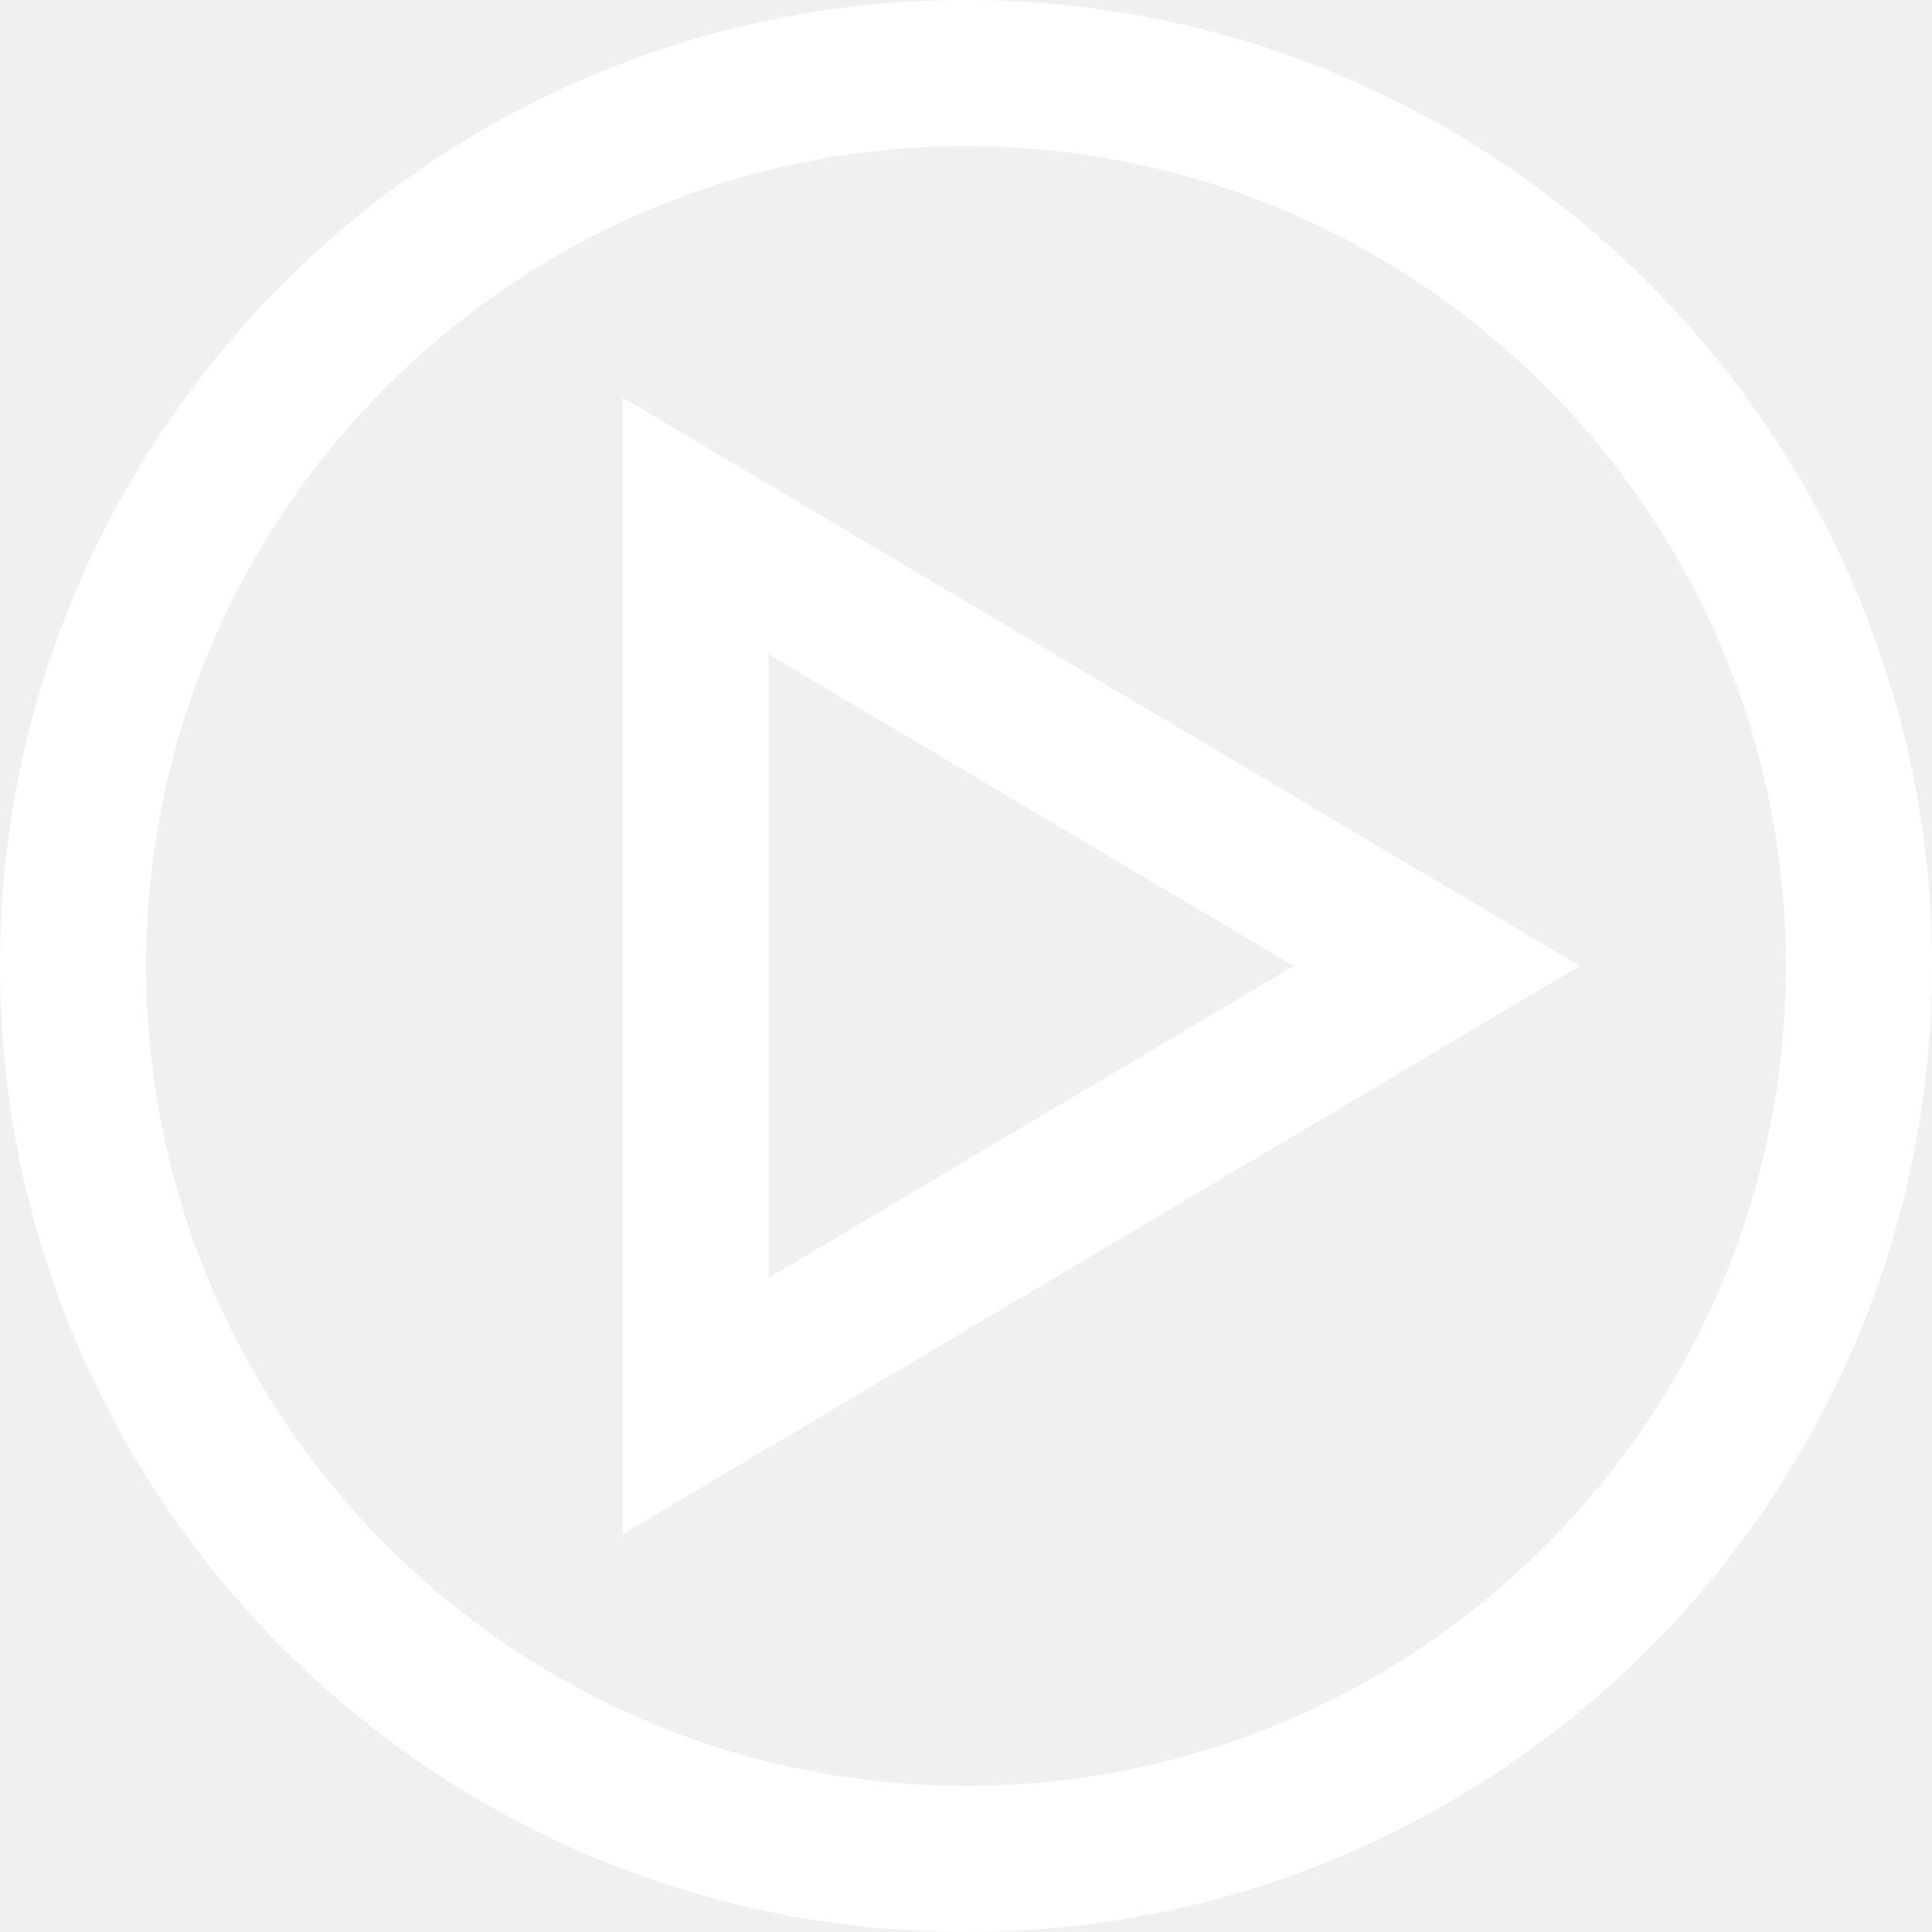
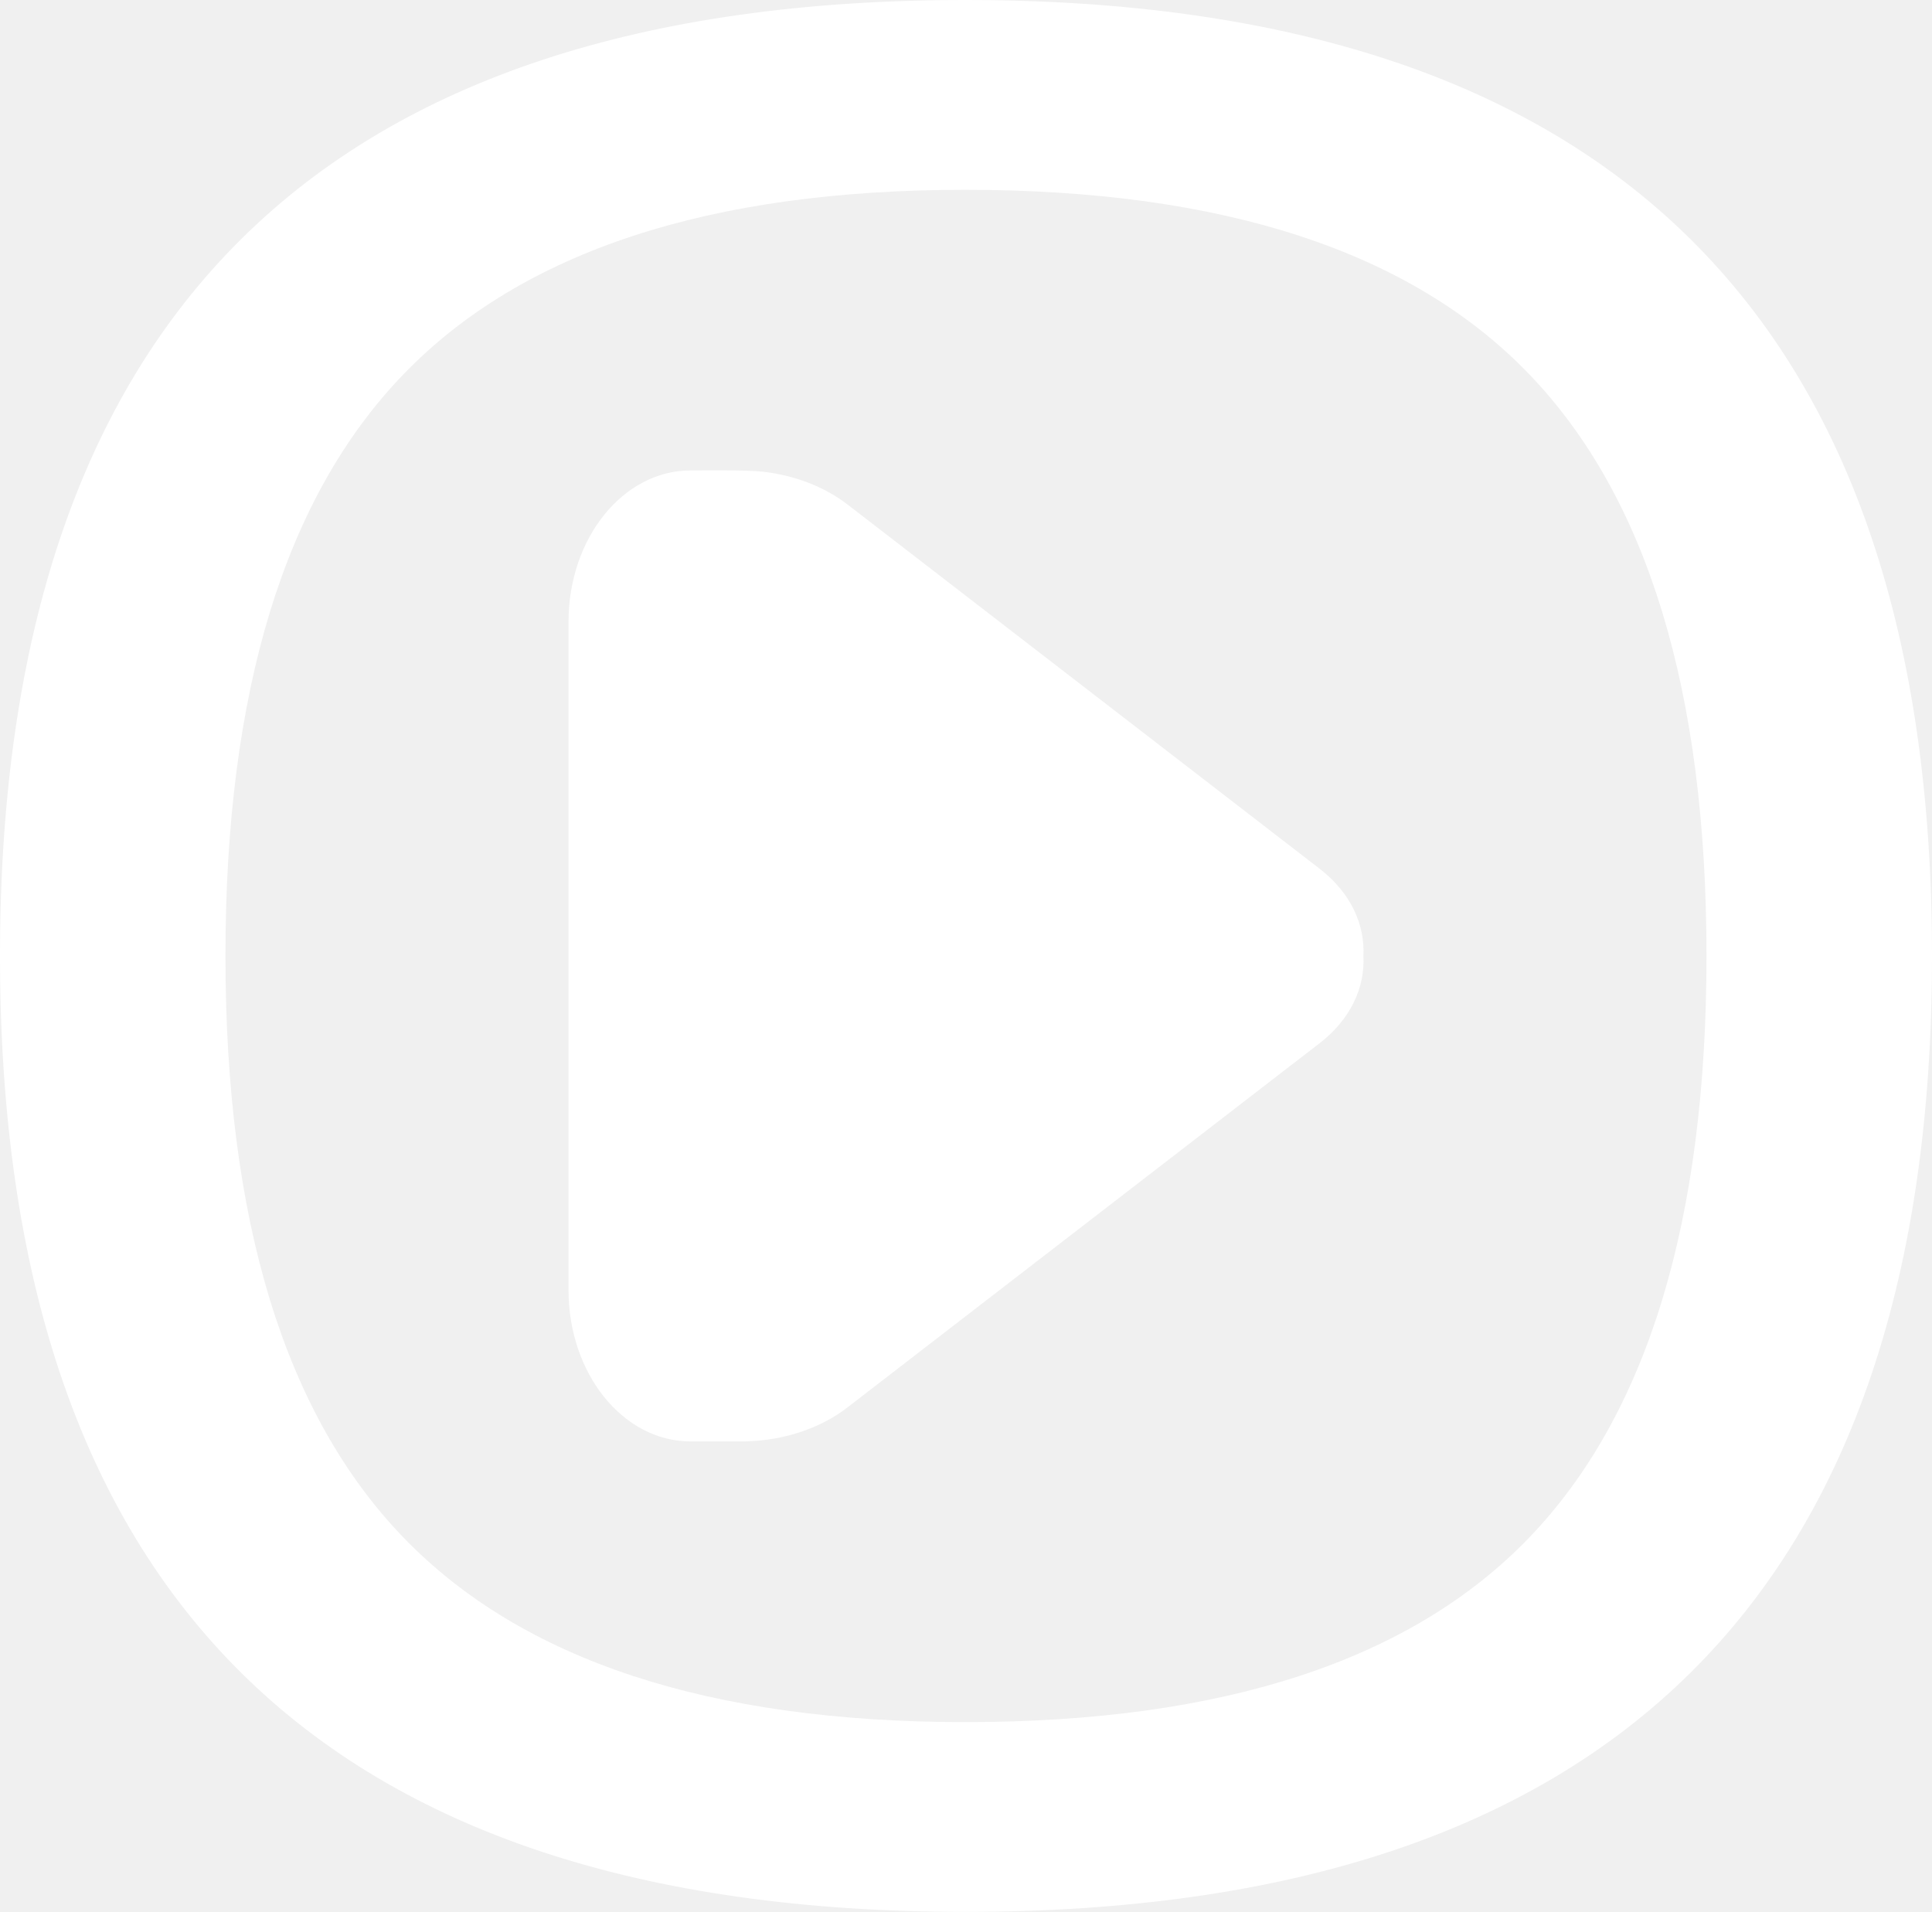
- <svg xmlns="http://www.w3.org/2000/svg" version="1.1" id="Layer_1" x="0px" y="0px" width="35.7px" height="35.7px" viewBox="0 0 35.7 35.7" enable-background="new 0 0 35.7 35.7" xml:space="preserve">
-   <path fill="#FFFFFF" d="M14.204,12.089l9.701,5.761l-9.701,5.76V12.089 M11.503,7.346v21.007l17.69-10.503L11.503,7.346  L11.503,7.346z" />
+ <svg xmlns="http://www.w3.org/2000/svg" version="1.1" id="Layer_1" x="0px" y="0px" width="41.939px" height="41.5px" viewBox="0 0 41.939 41.5" enable-background="new 0 0 41.939 41.5" xml:space="preserve">
  <g>
-     <path fill="#FFFFFF" d="M17.85,35.7C8.008,35.7,0,27.693,0,17.85C0,8.008,8.008,0,17.85,0C27.693,0,35.7,8.008,35.7,17.85   C35.7,27.693,27.693,35.7,17.85,35.7z M17.85,2.7C9.497,2.7,2.7,9.497,2.7,17.85S9.497,33,17.85,33S33,26.204,33,17.85   S26.204,2.7,17.85,2.7z" />
+     <g>
+       <path fill="#FFFFFF" d="M20.953,0C6.984,0,0,6.917,0,20.75C0,34.584,6.984,41.5,20.953,41.5c13.991,0,20.986-6.916,20.986-20.75    C41.939,6.917,34.944,0,20.953,0z M33.194,33.377c-2.566,2.668-6.646,4.004-12.241,4.004c-5.551,0-9.615-1.336-12.192-4.004    C6.183,30.709,4.894,26.5,4.894,20.75c0-5.751,1.289-9.96,3.867-12.628c2.577-2.668,6.641-4.002,12.192-4.002    c5.595,0,9.675,1.334,12.241,4.002s3.85,6.877,3.85,12.628C37.043,26.5,35.76,30.709,33.194,33.377z" />
+       <path fill="#FFFFFF" d="M28.641,18.853l-10.242-7.901c-0.518-0.398-1.165-0.636-1.837-0.713c-0.374-0.043-1.42-0.027-1.573-0.027    c-1.462,0-2.648,1.47-2.648,3.285v14.506c0,1.816,1.186,3.285,2.648,3.285c0.152,0,0.837-0.002,1.034,0    c0.859,0.012,1.722-0.234,2.376-0.74l10.242-7.9c0.677-0.521,0.992-1.213,0.955-1.896C29.633,20.067,29.318,19.374,28.641,18.853z    " />
+     </g>
  </g>
</svg>
